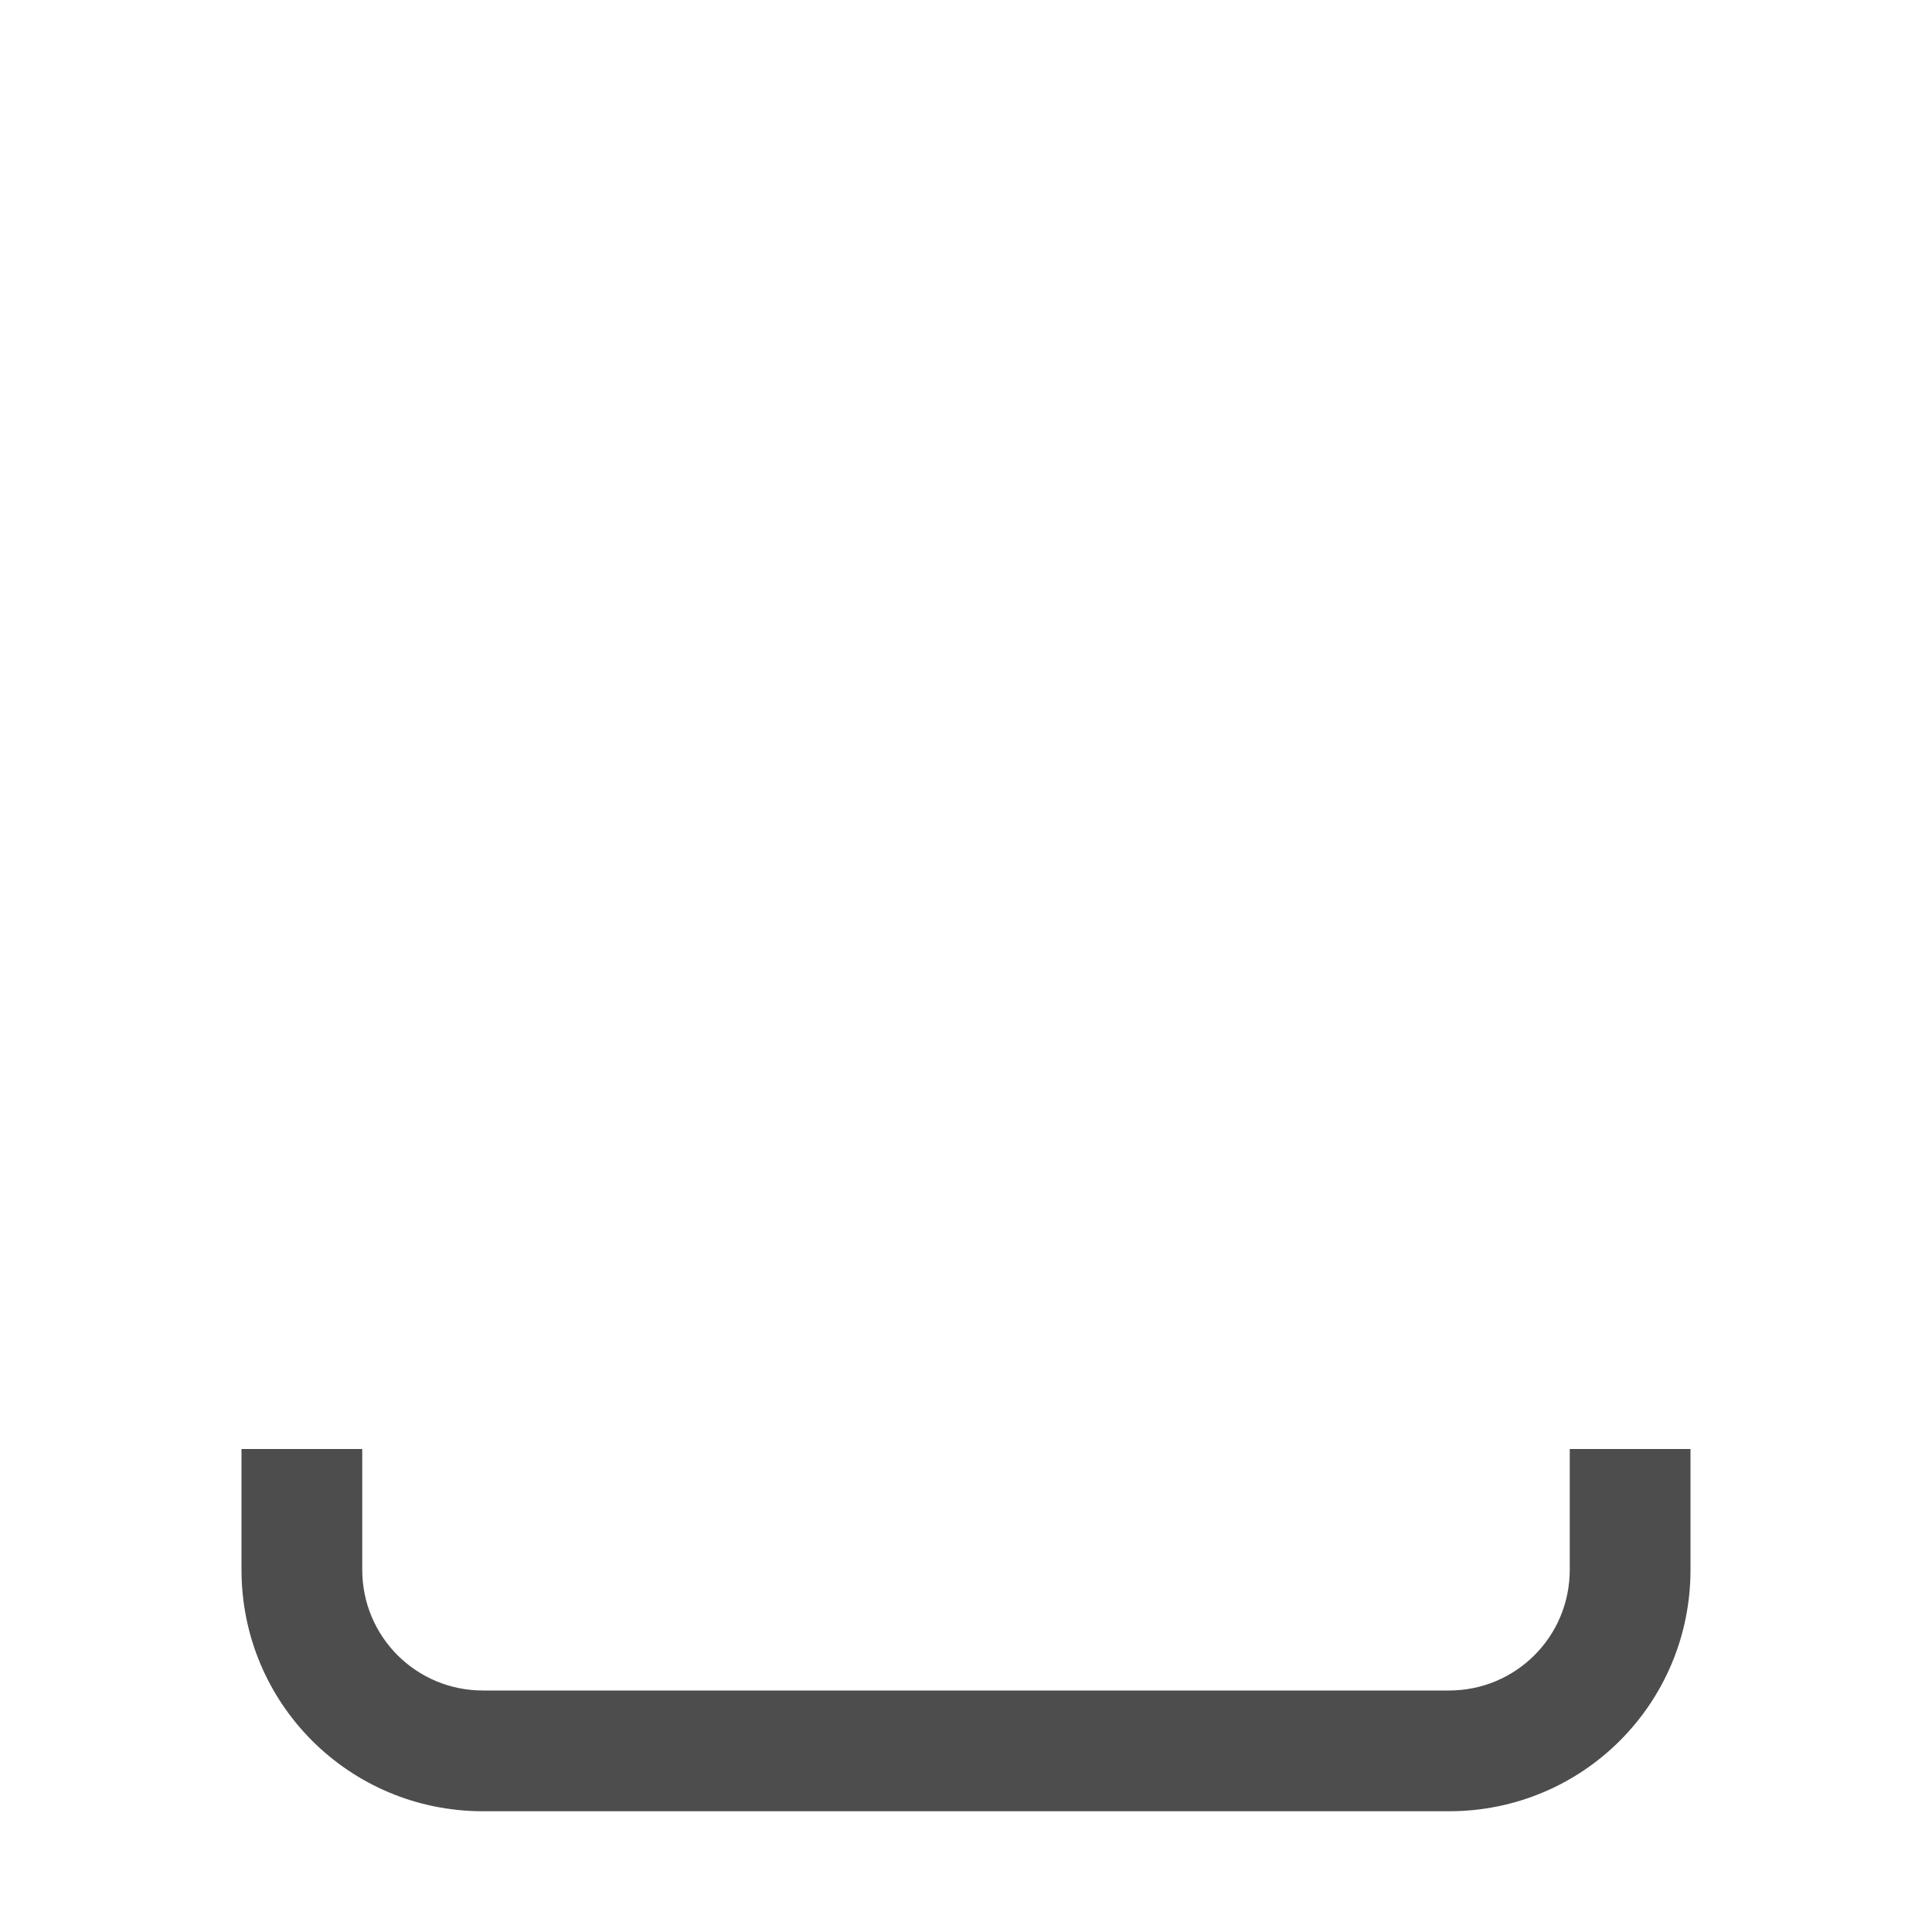
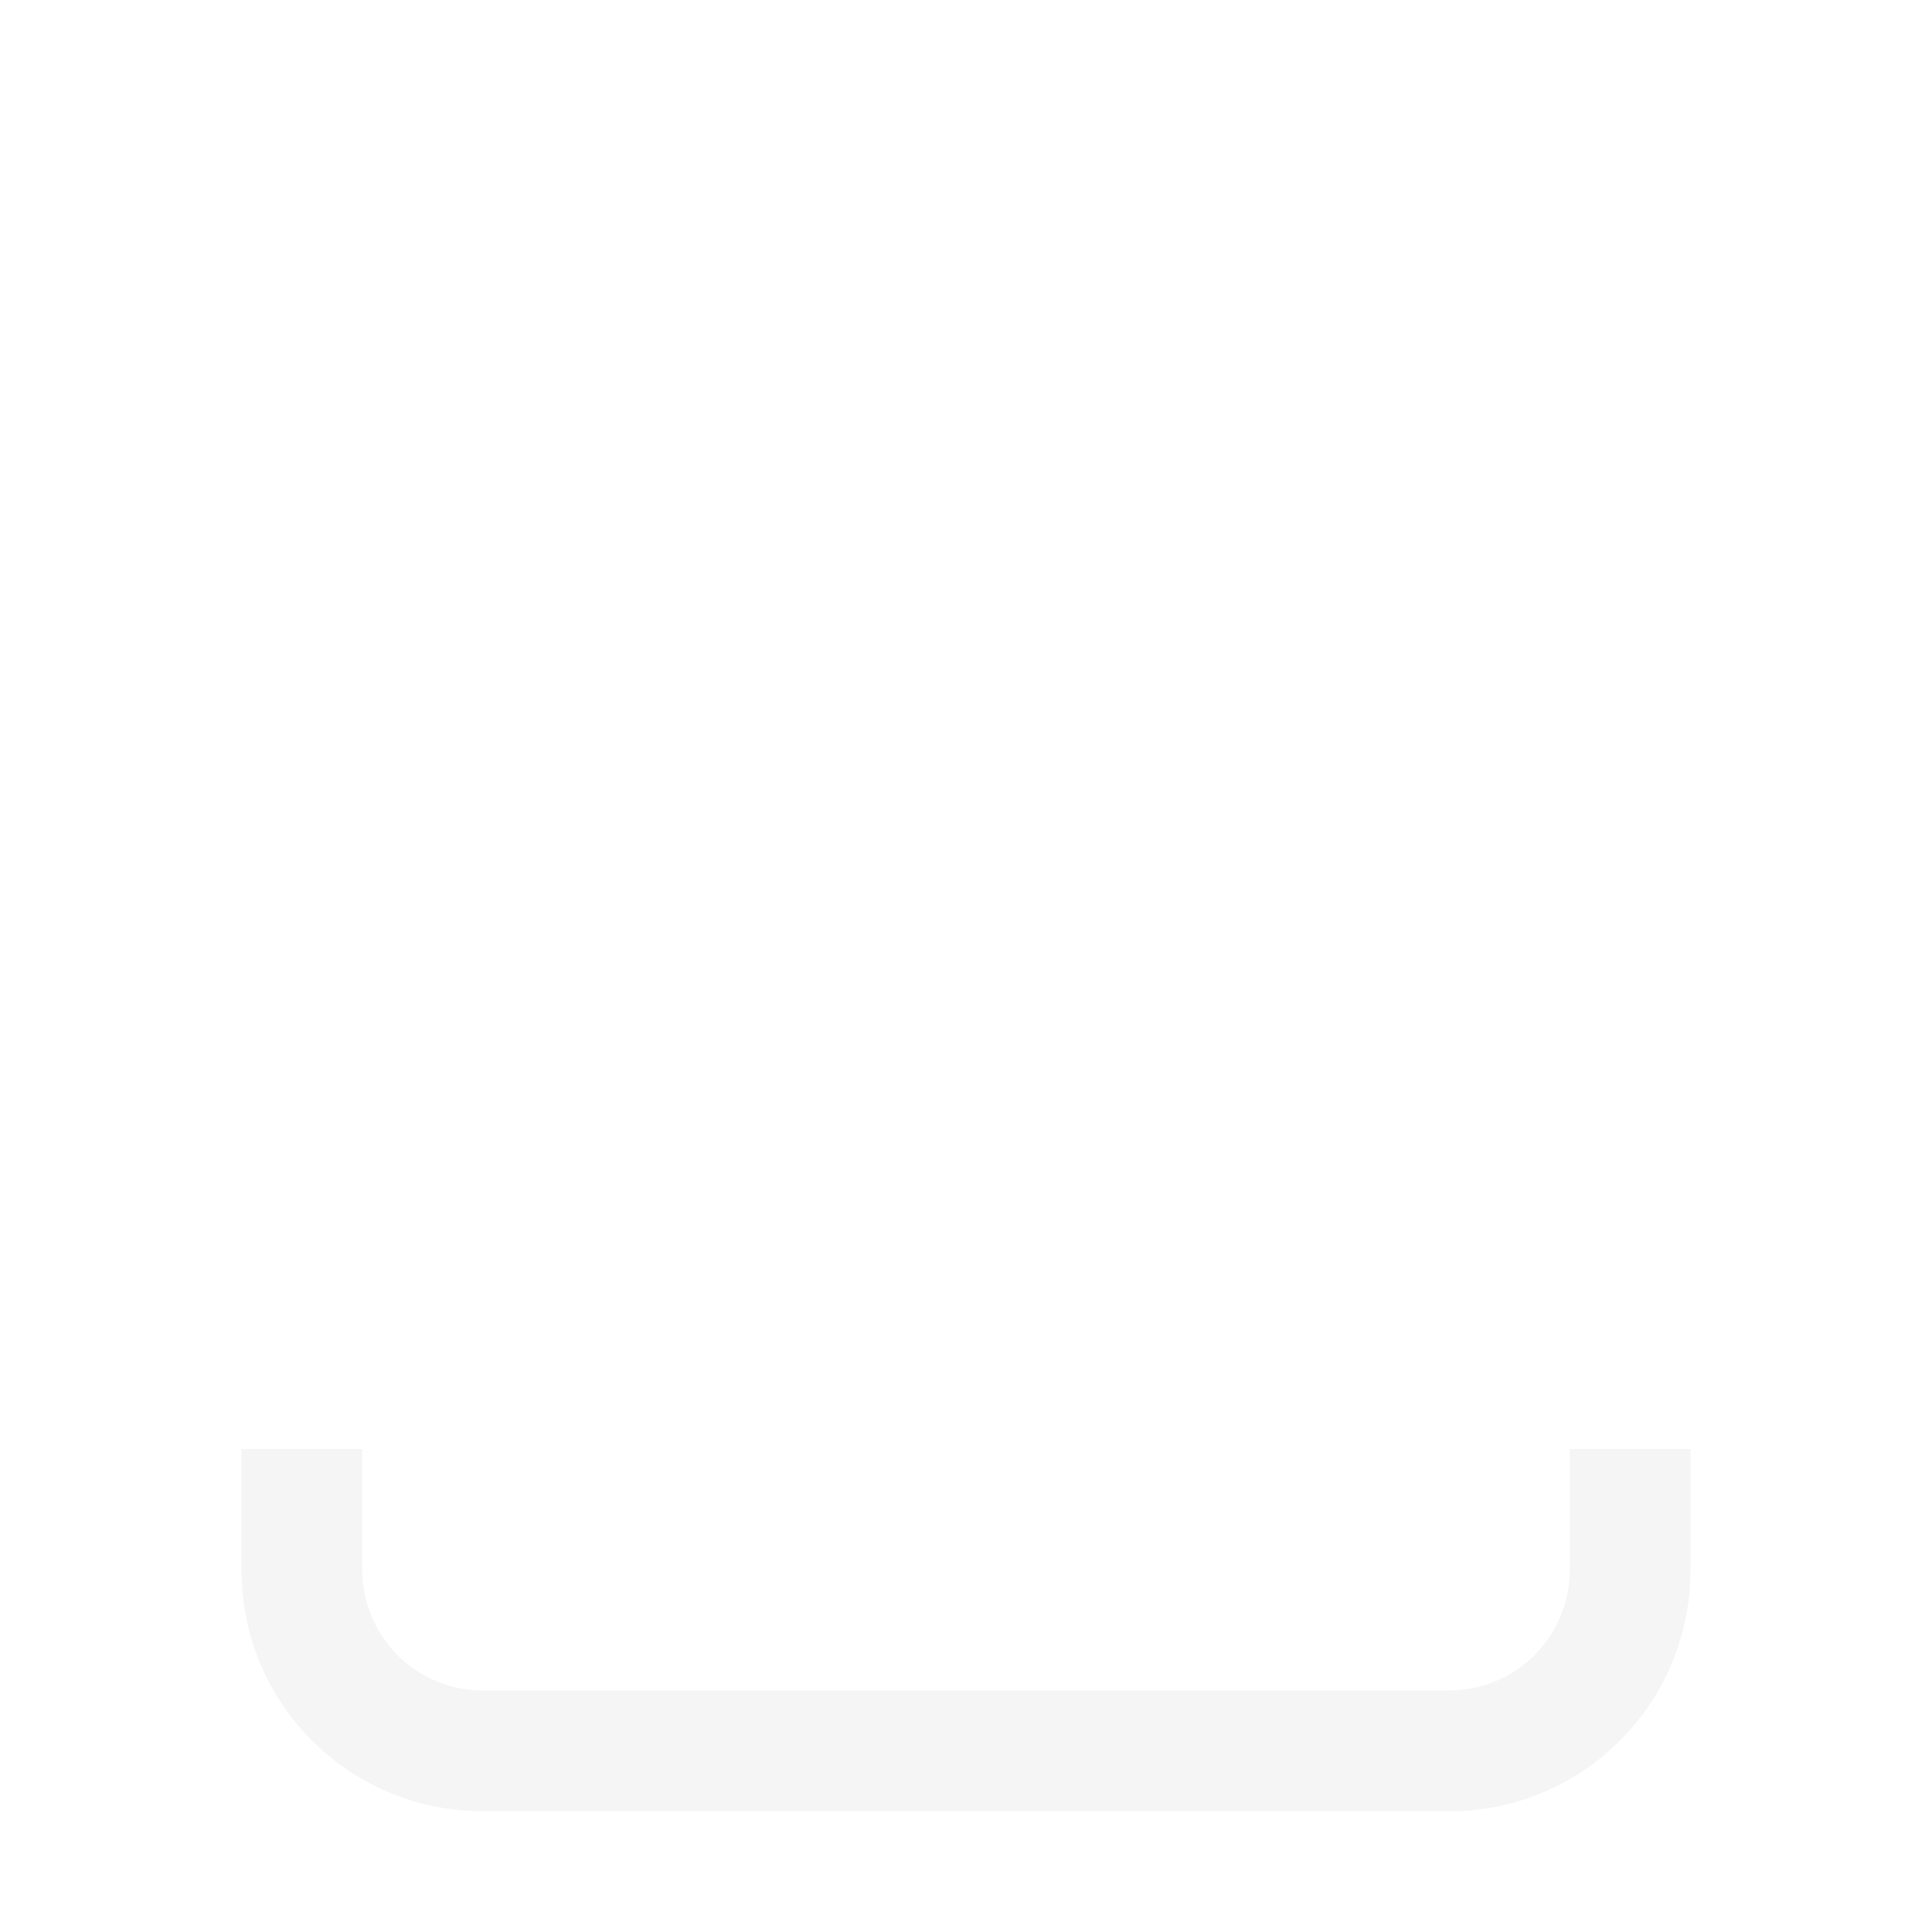
<svg xmlns="http://www.w3.org/2000/svg" width="16" height="16" viewBox="0 0 16 16" id="svg2" version="1.1">
  <defs id="defs3051">
    <style type="text/css" id="current-color-scheme">
    .ColorScheme-Text {
-     color:#4d4d4d;
+     color:#f5f5f5;
    }
    </style>
  </defs>
  <g id="layer1" transform="translate(-3,-1033.362)">
    <path style="fill:currentColor;fill-opacity:1;stroke:none" class="ColorScheme-Text" d="M 2 12 L 2 13 C 2 14.108 2.892 15 4 15 L 12 15 C 13.108 15 14 14.108 14 13 L 14 12 L 13 12 L 13 13 C 13 13.554 12.554 14 12 14 L 4 14 C 3.446 14 3 13.554 3 13 L 3 12 L 2 12 z " transform="translate(3,1033.362)" id="rect3224" />
  </g>
</svg>
